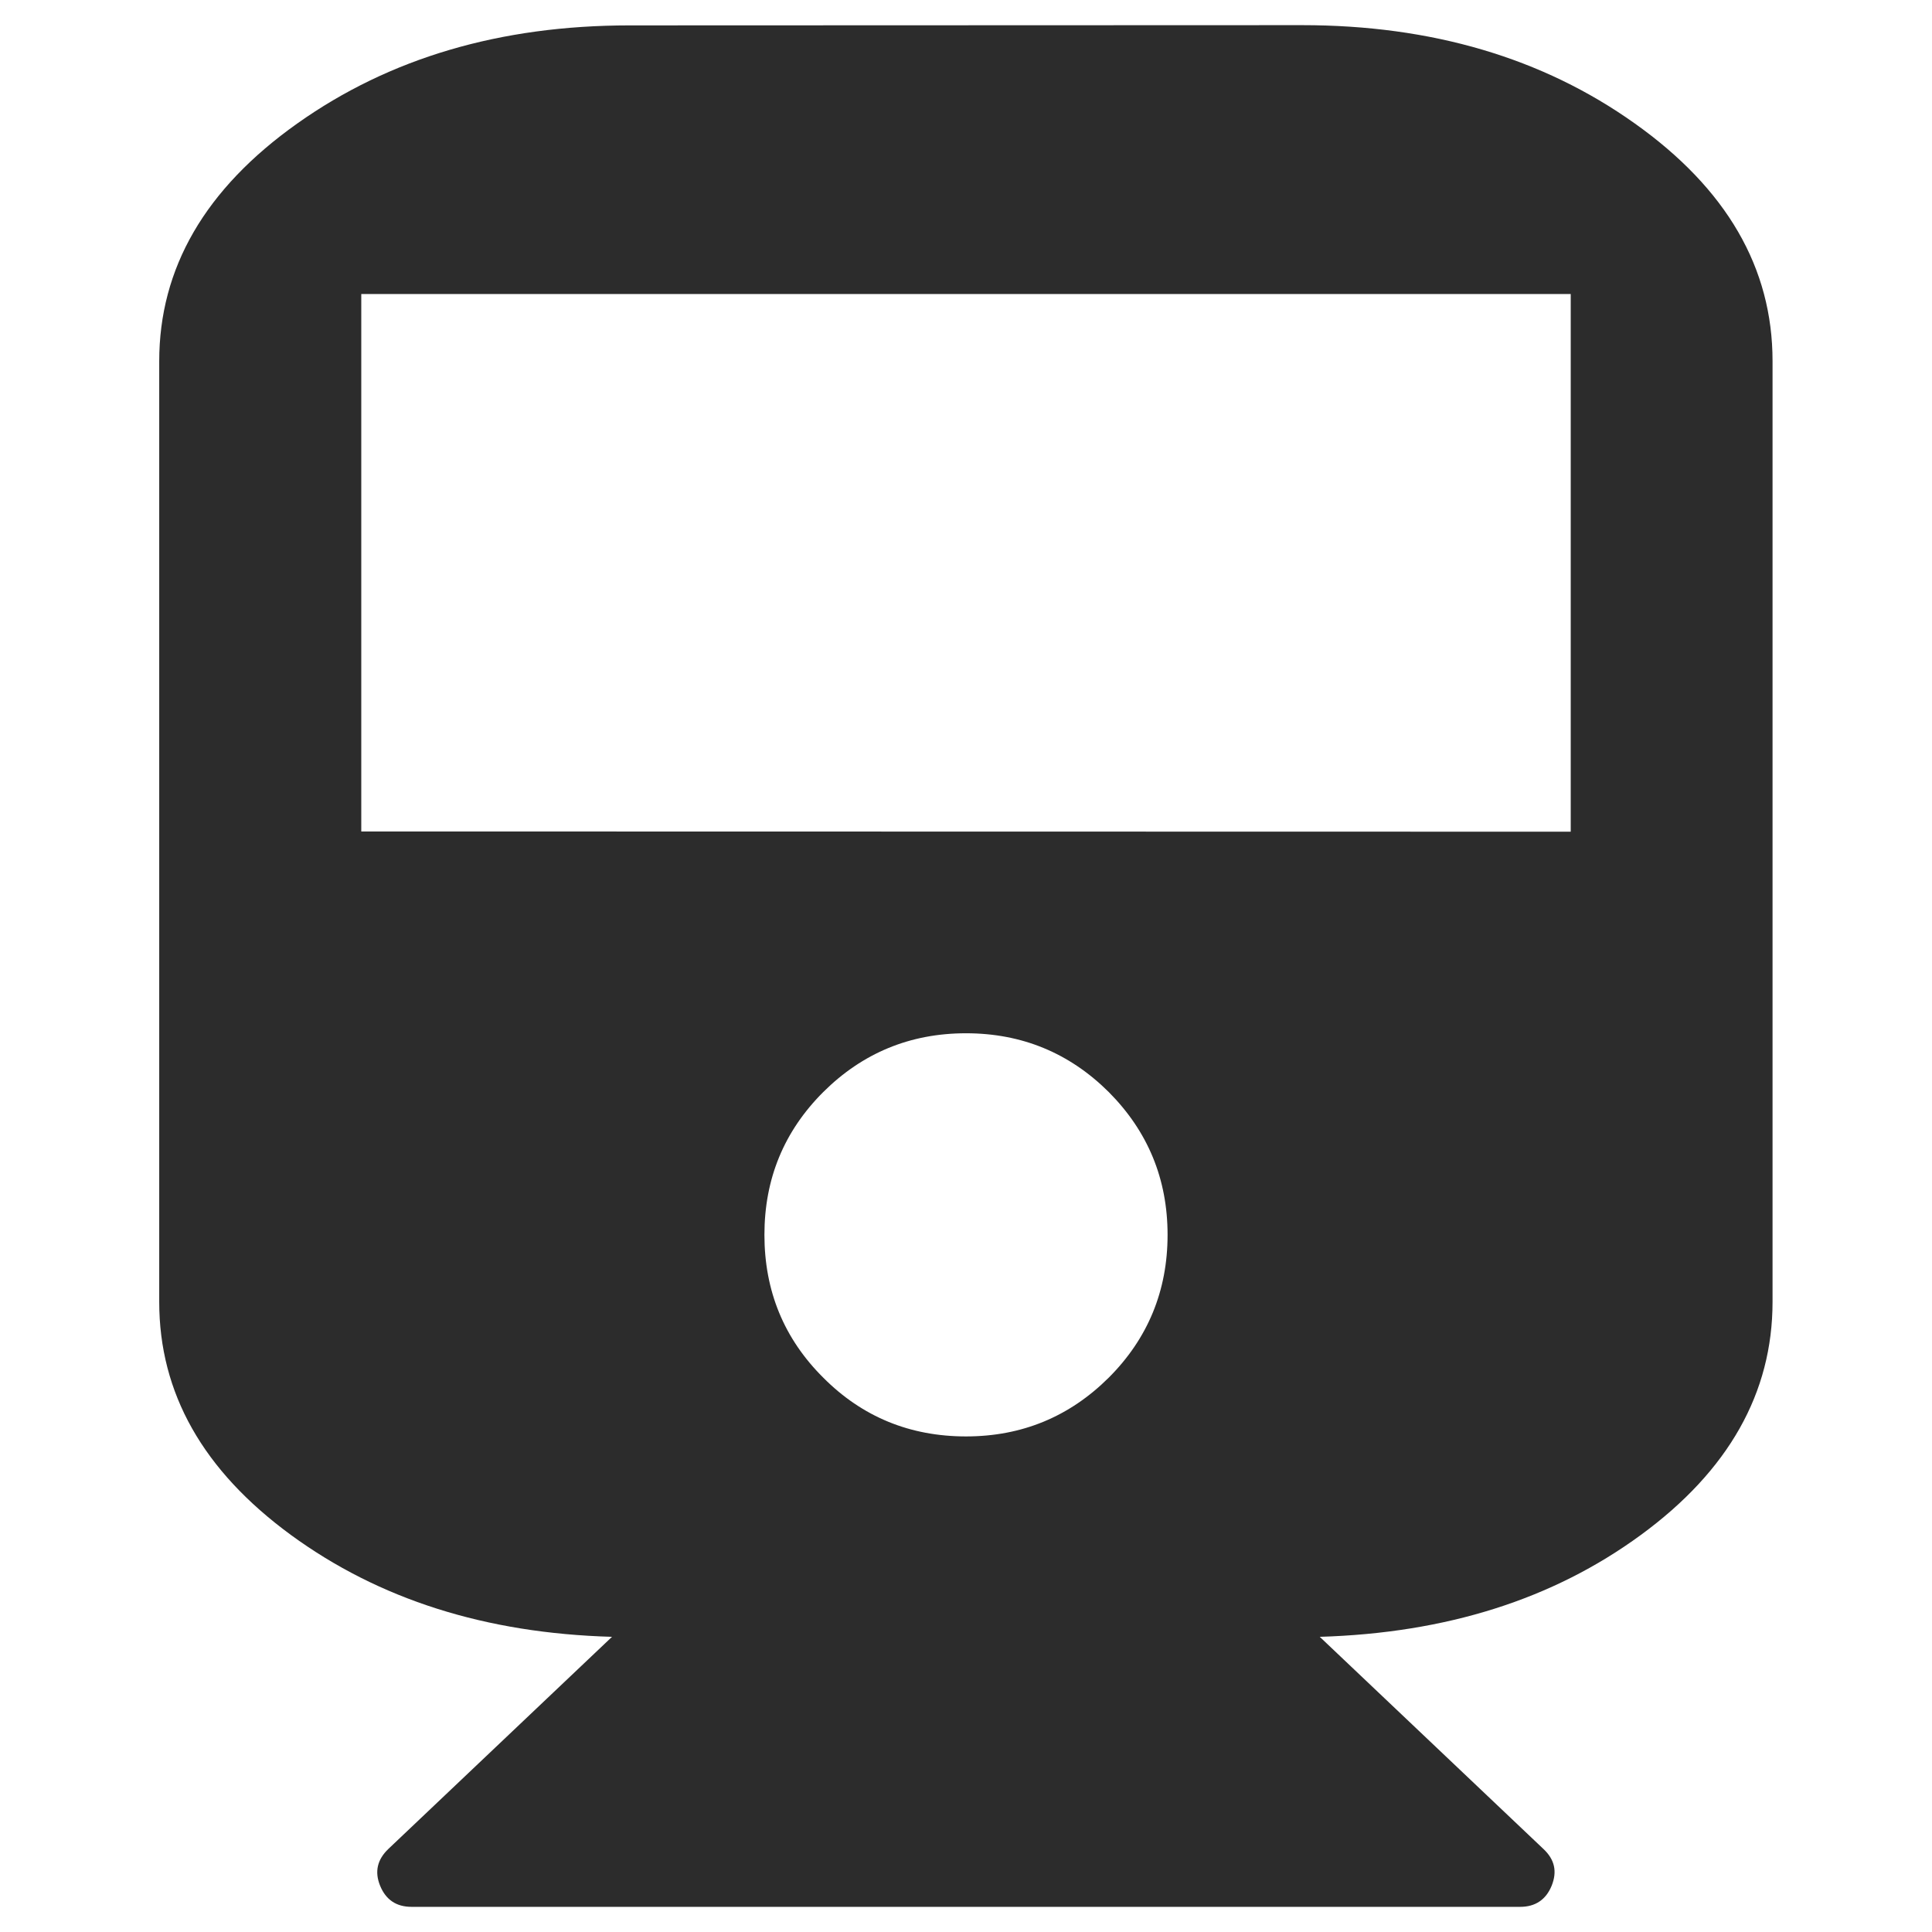
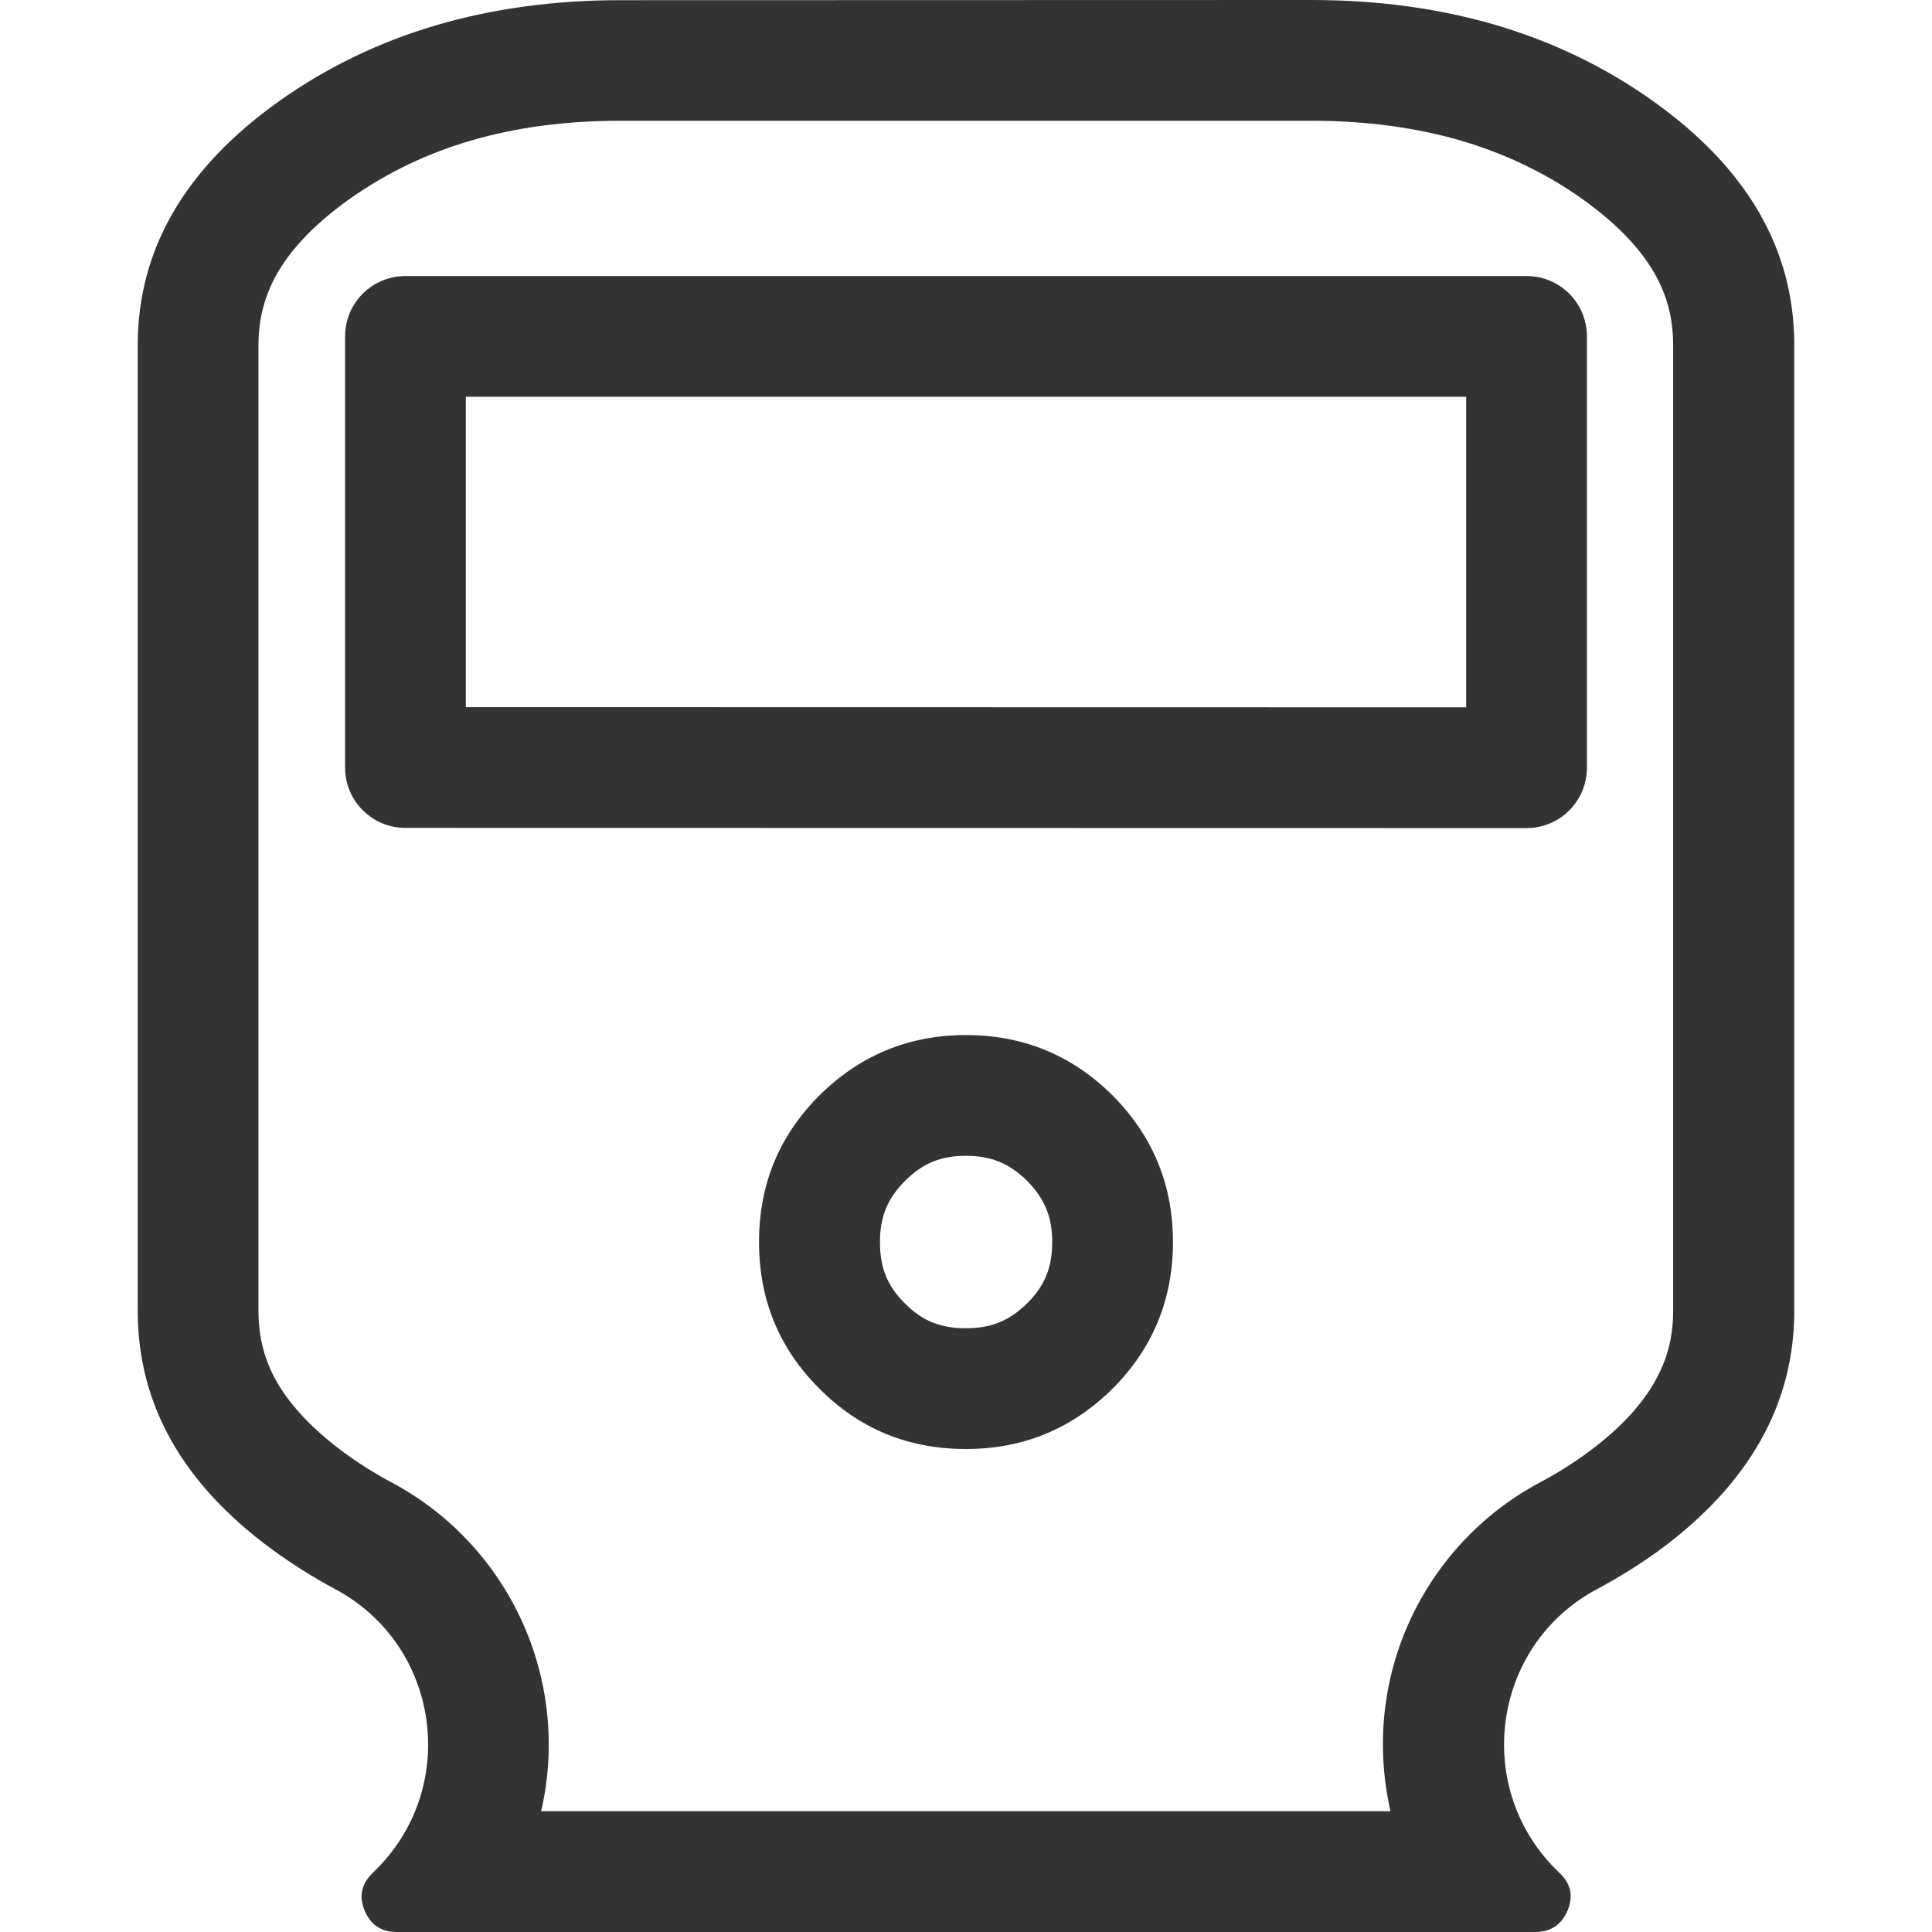
<svg xmlns="http://www.w3.org/2000/svg" class="icon" width="200px" height="200.00px" viewBox="0 0 1024 1024" version="1.1">
-   <path fill="#2c2c2c" d="M690.149 13.332c68.567 0 127.41 17.329 176.155 51.986 48.87 34.657 73.18 76.67 73.18 126.038v498.668c0 48.246-23.313 89.511-69.814 123.545-46.626 34.159-103.224 51.986-170.171 53.981l118.558 112.45c5.984 5.61 7.355 11.968 4.363 19.448-2.992 7.355-8.602 11.22-16.705 11.22H218.16c-8.228 0-13.713-3.865-16.705-11.22s-1.496-13.838 4.363-19.448l118.558-112.45c-66.946-1.87-123.42-19.822-170.171-53.981-46.626-34.159-69.814-75.174-69.814-123.545V191.481c0-49.368 24.31-91.381 73.18-126.038s107.463-51.986 176.155-51.986l356.423-0.125z m142.37 427.484V155.826H191.481v284.864l641.038 0.125zM436.327 730.167c20.695 20.819 46.002 31.167 75.673 31.167s54.854-10.472 75.673-31.167c20.695-20.695 31.167-46.002 31.167-75.673s-10.472-54.854-31.167-75.673c-20.819-20.695-46.002-31.167-75.673-31.167s-54.854 10.472-75.673 31.167c-20.819 20.819-31.167 46.002-31.167 75.673s10.347 54.978 31.167 75.673z" />
+   <path fill="#333333" d="M695 64c28.9 0 55.8 3.6 79.9 10.7 23.2 6.9 44.7 17.2 63.8 30.8 17.4 12.4 30.2 25.5 38 39 6.8 11.7 10.1 24.2 10.1 38.3v512c0 18-4.7 45.4-45.5 75.2-7.9 5.8-16.3 11.1-24.9 15.6-44.5 23.6-75.2 67.6-82 117.6-2.6 19.1-1.6 38.4 2.6 56.8H286.8c4.3-18.4 5.2-37.6 2.6-56.7-6.8-50-37.4-94-81.9-117.6-8.6-4.6-17.1-9.9-25-15.7-16.4-12.1-28.5-24.8-35.9-37.8-6.5-11.4-9.6-23.7-9.6-37.4V182.9c0-14 3.3-26.5 10.1-38.3 7.8-13.5 20.6-26.6 38-39C224.6 77.6 271.6 64 329 64h366m0-64L329 0.1c-70.5 0-130.7 17.8-180.9 53.4C98 89.1 73 132.2 73 182.9v511.9c0 49.7 23.8 91.8 71.7 126.8 10.5 7.6 21.4 14.5 32.8 20.6 56.3 29.9 66.5 106.4 20.2 150.3-6 5.8-7.6 12.4-4.5 20 3.1 7.6 8.7 11.5 17.2 11.5h603.3c8.3 0 14.1-4 17.2-11.5 3.1-7.7 1.7-14.2-4.5-20-46.3-43.9-36.1-120.4 20.2-150.3 11.4-6.1 22.3-12.9 32.8-20.5 47.6-35 71.6-77.4 71.6-126.9v-512c0-50.7-25-93.8-75.1-129.4C825.8 17.8 765.4 0 695 0zM777.1 210.3v164.6l-530.2-0.1V210.3h530.2M512 612.6c13.3 0 23 4 32.4 13.3 9.3 9.4 13.3 19.1 13.3 32.4 0 13.4-3.9 23.1-13.2 32.4-9.4 9.3-19.1 13.3-32.5 13.3-13.5 0-23.2-3.9-32.3-13.1l-0.1-0.1-0.1-0.1c-9.2-9.1-13.1-18.8-13.1-32.3 0-13.4 3.9-23.1 13.2-32.4 9.3-9.4 19-13.4 32.4-13.4m297.1-466.3H214.9c-17.7 0-32 14.3-32 32v228.5c0 17.7 14.3 32 32 32l594.2 0.1c17.7 0 32-14.3 32-32V178.3c0-17.7-14.3-32-32-32zM512 548.6c-30.5 0-56.3 10.8-77.7 32-21.4 21.4-32 47.2-32 77.7s10.6 56.4 32 77.7c21.2 21.4 47.2 32 77.7 32s56.3-10.8 77.7-32c21.2-21.2 32-47.2 32-77.7s-10.8-56.3-32-77.7c-21.4-21.2-47.2-32-77.7-32z" />
</svg>
